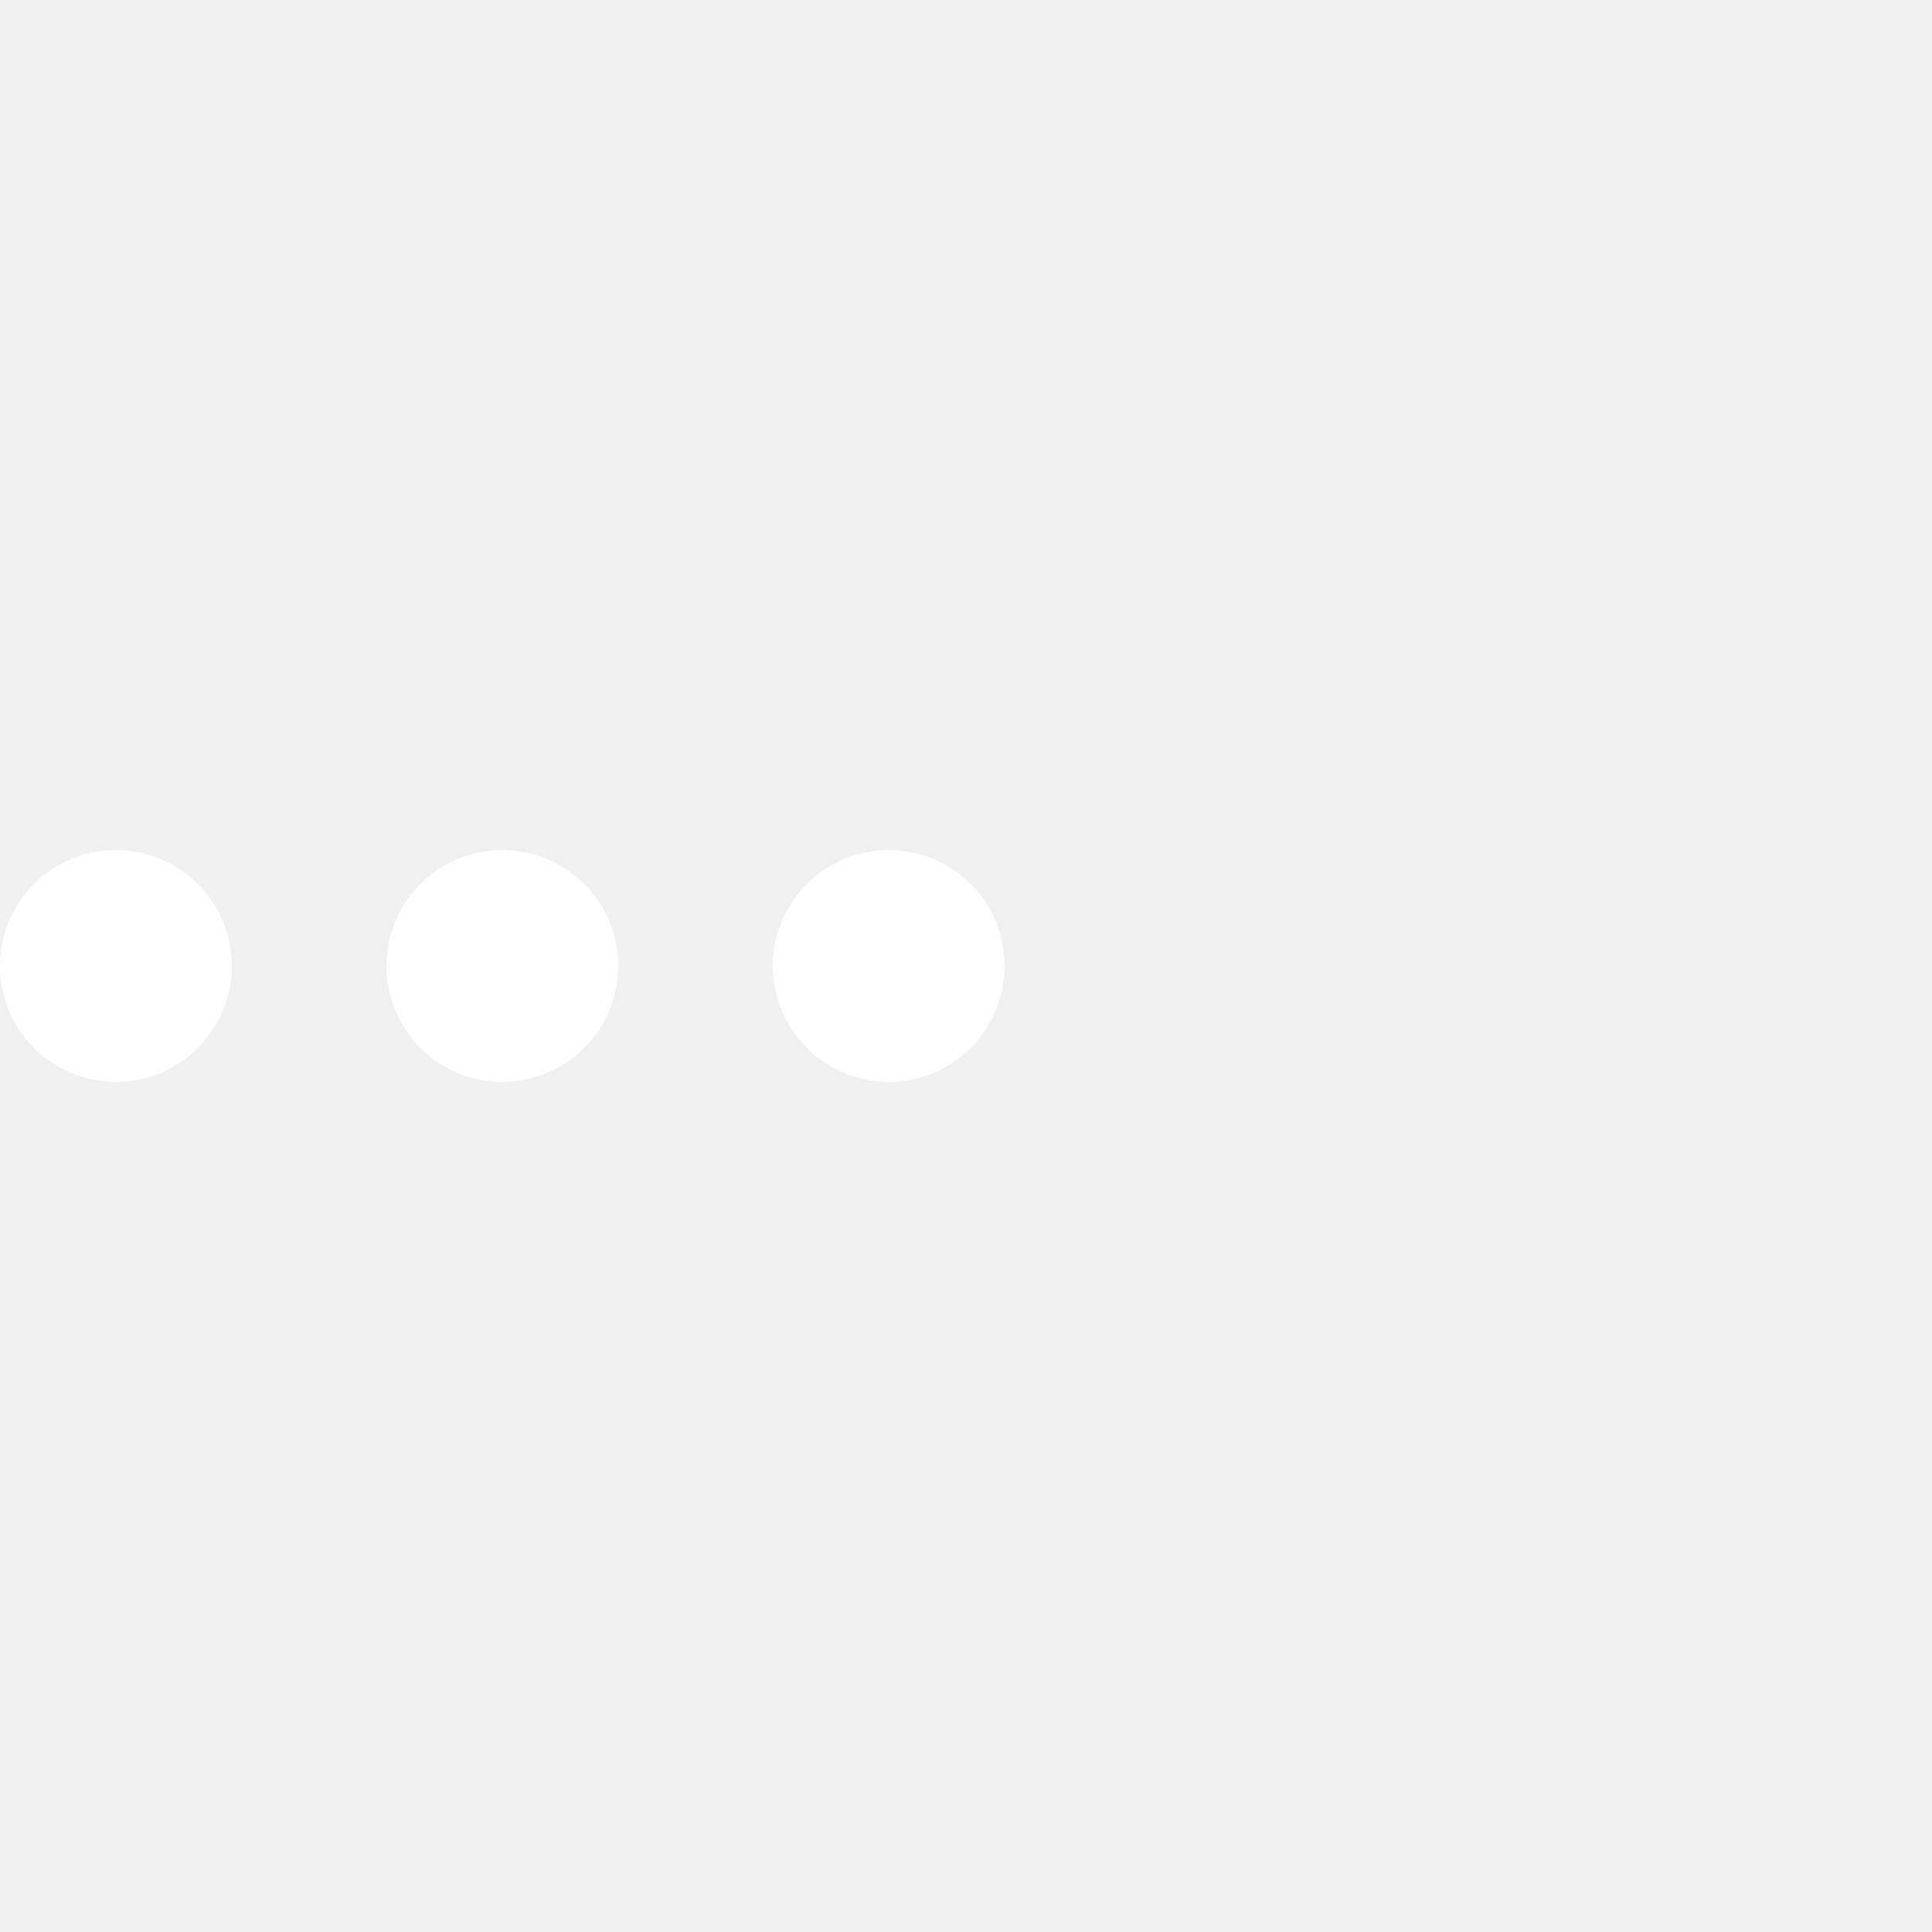
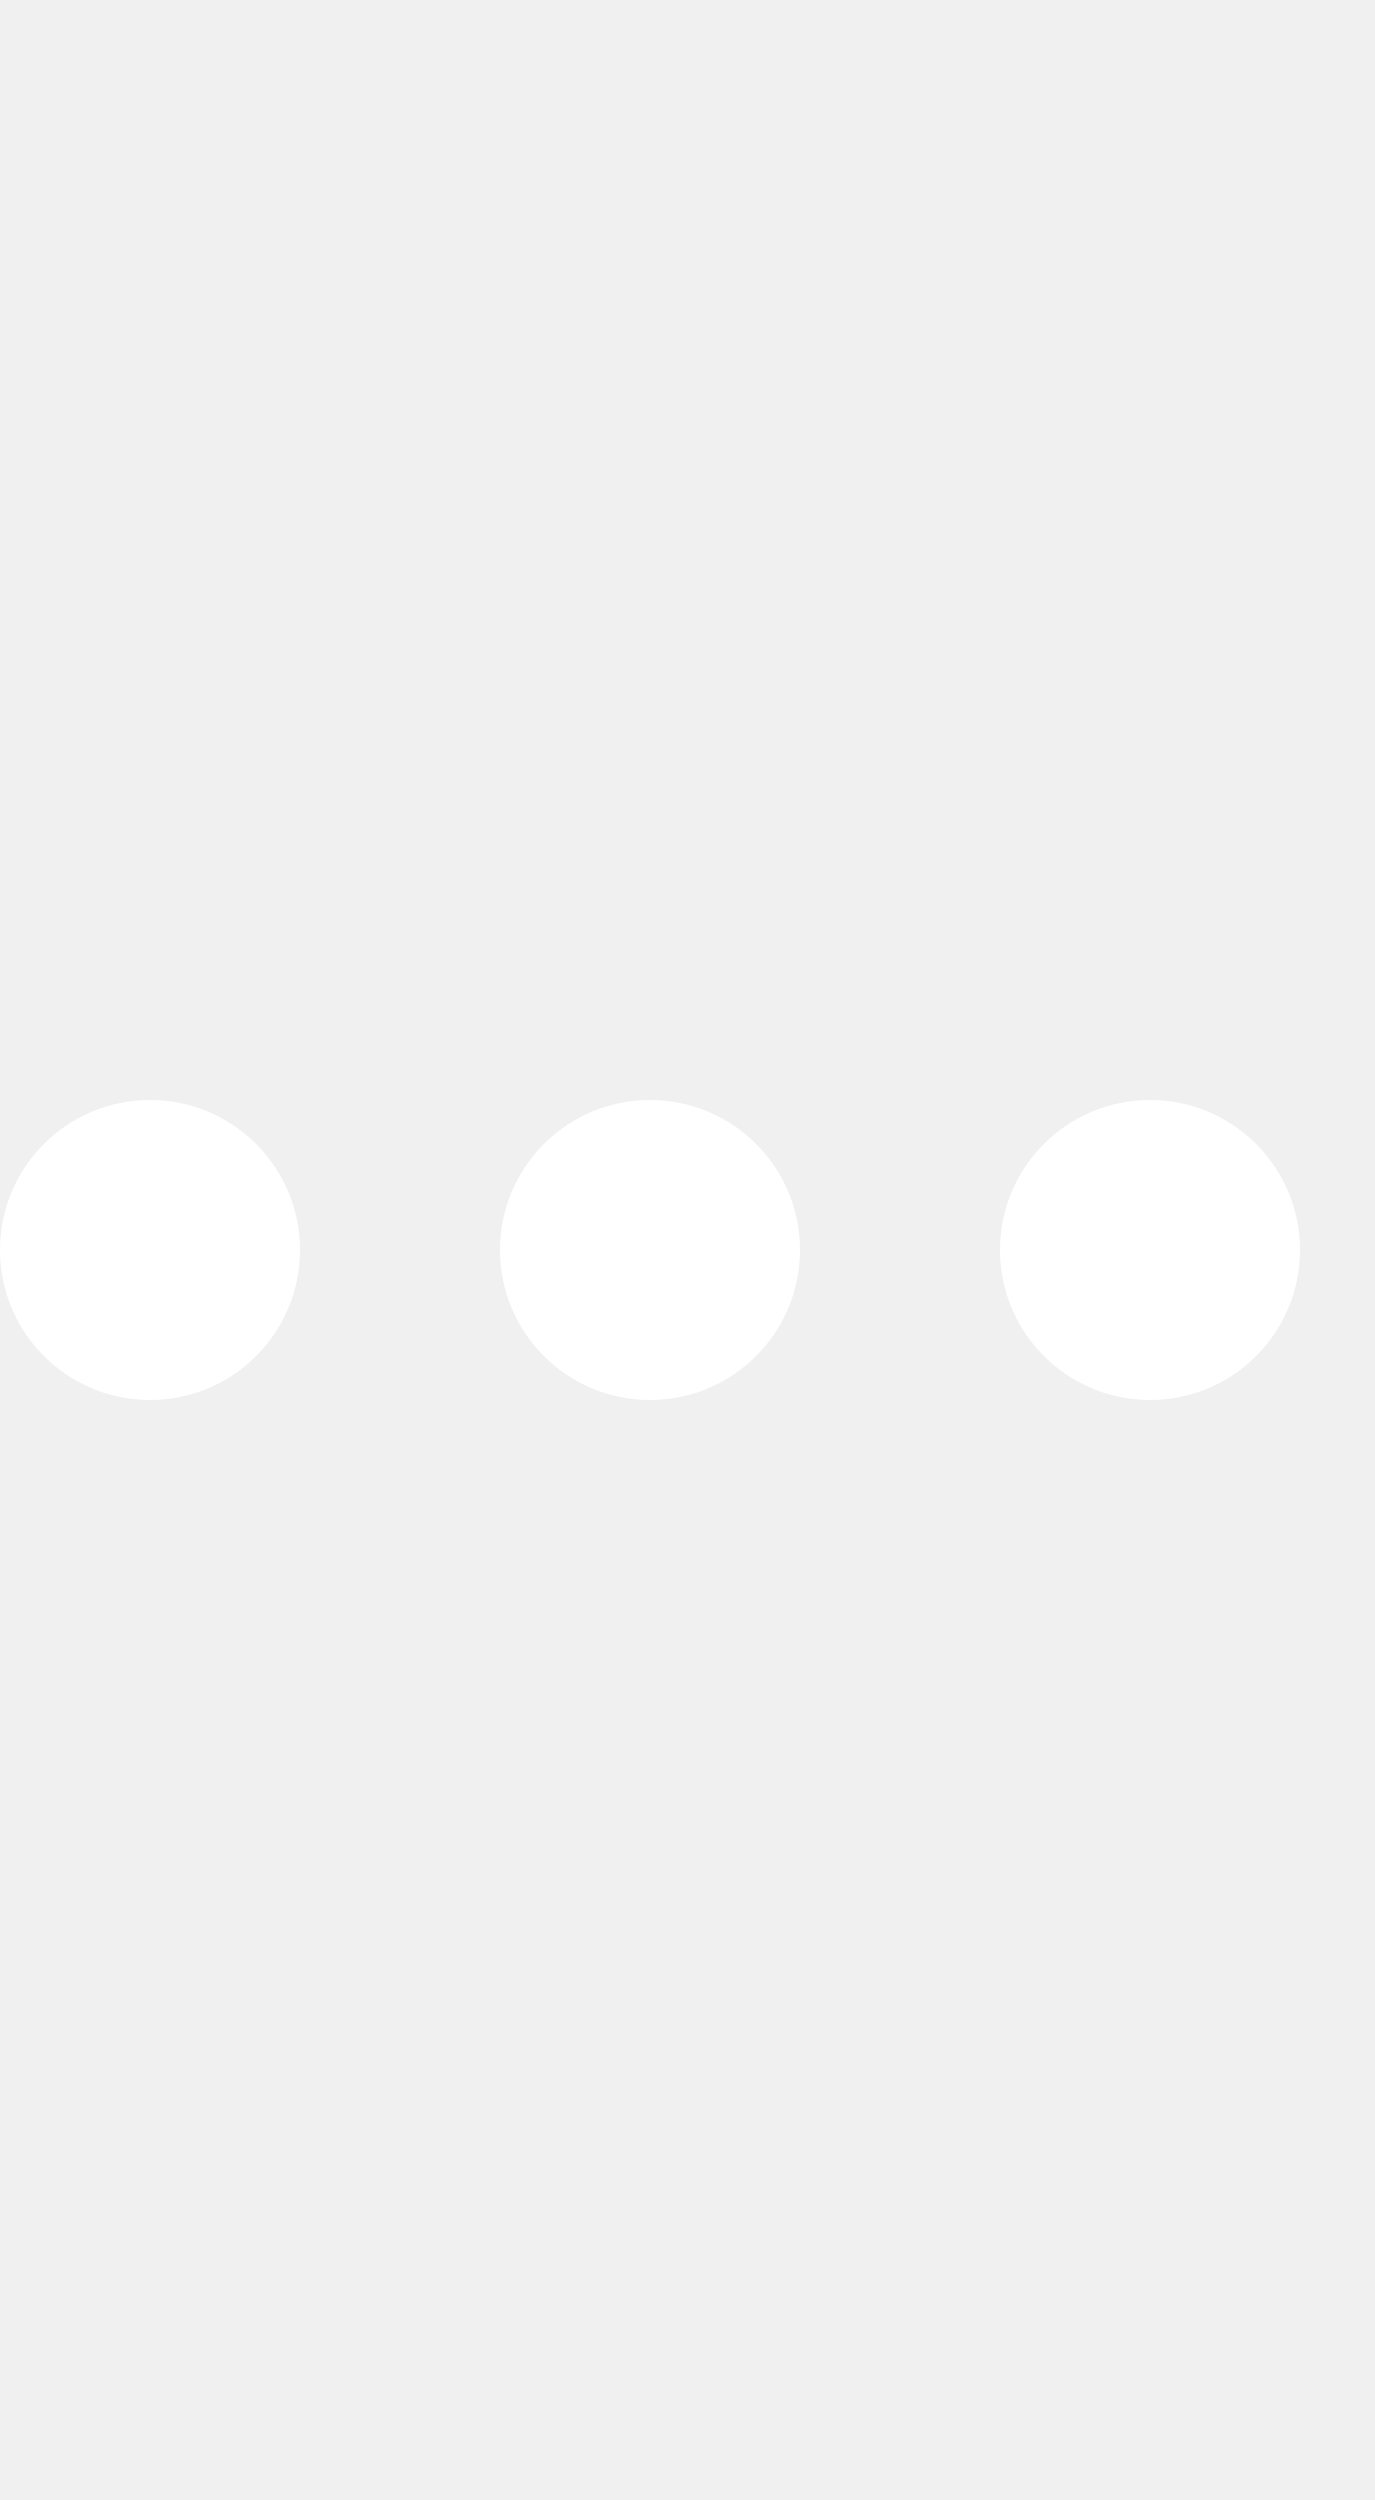
- <svg width="20vh" version="1.1" id="L4" x="0px" y="0px" viewBox="0 0 100 100" enable-background="new 0 0 0 0">
+ <svg xmlns="http://www.w3.org/2000/svg" width="10vh" version="1.1" id="L4" x="0px" y="0px" viewBox="0 0 55 100" enable-background="new 0 0 0 0" xml:space="preserve">
  <circle fill="#fff" stroke="none" cx="6" cy="50" r="6">
    <animate attributeName="opacity" dur="1s" values="0;1;0" repeatCount="indefinite" begin="0.1" />
  </circle>
  <circle fill="#fff" stroke="none" cx="26" cy="50" r="6">
    <animate attributeName="opacity" dur="1s" values="0;1;0" repeatCount="indefinite" begin="0.2" />
  </circle>
  <circle fill="#fff" stroke="none" cx="46" cy="50" r="6">
    <animate attributeName="opacity" dur="1s" values="0;1;0" repeatCount="indefinite" begin="0.3" />
  </circle>
</svg>
